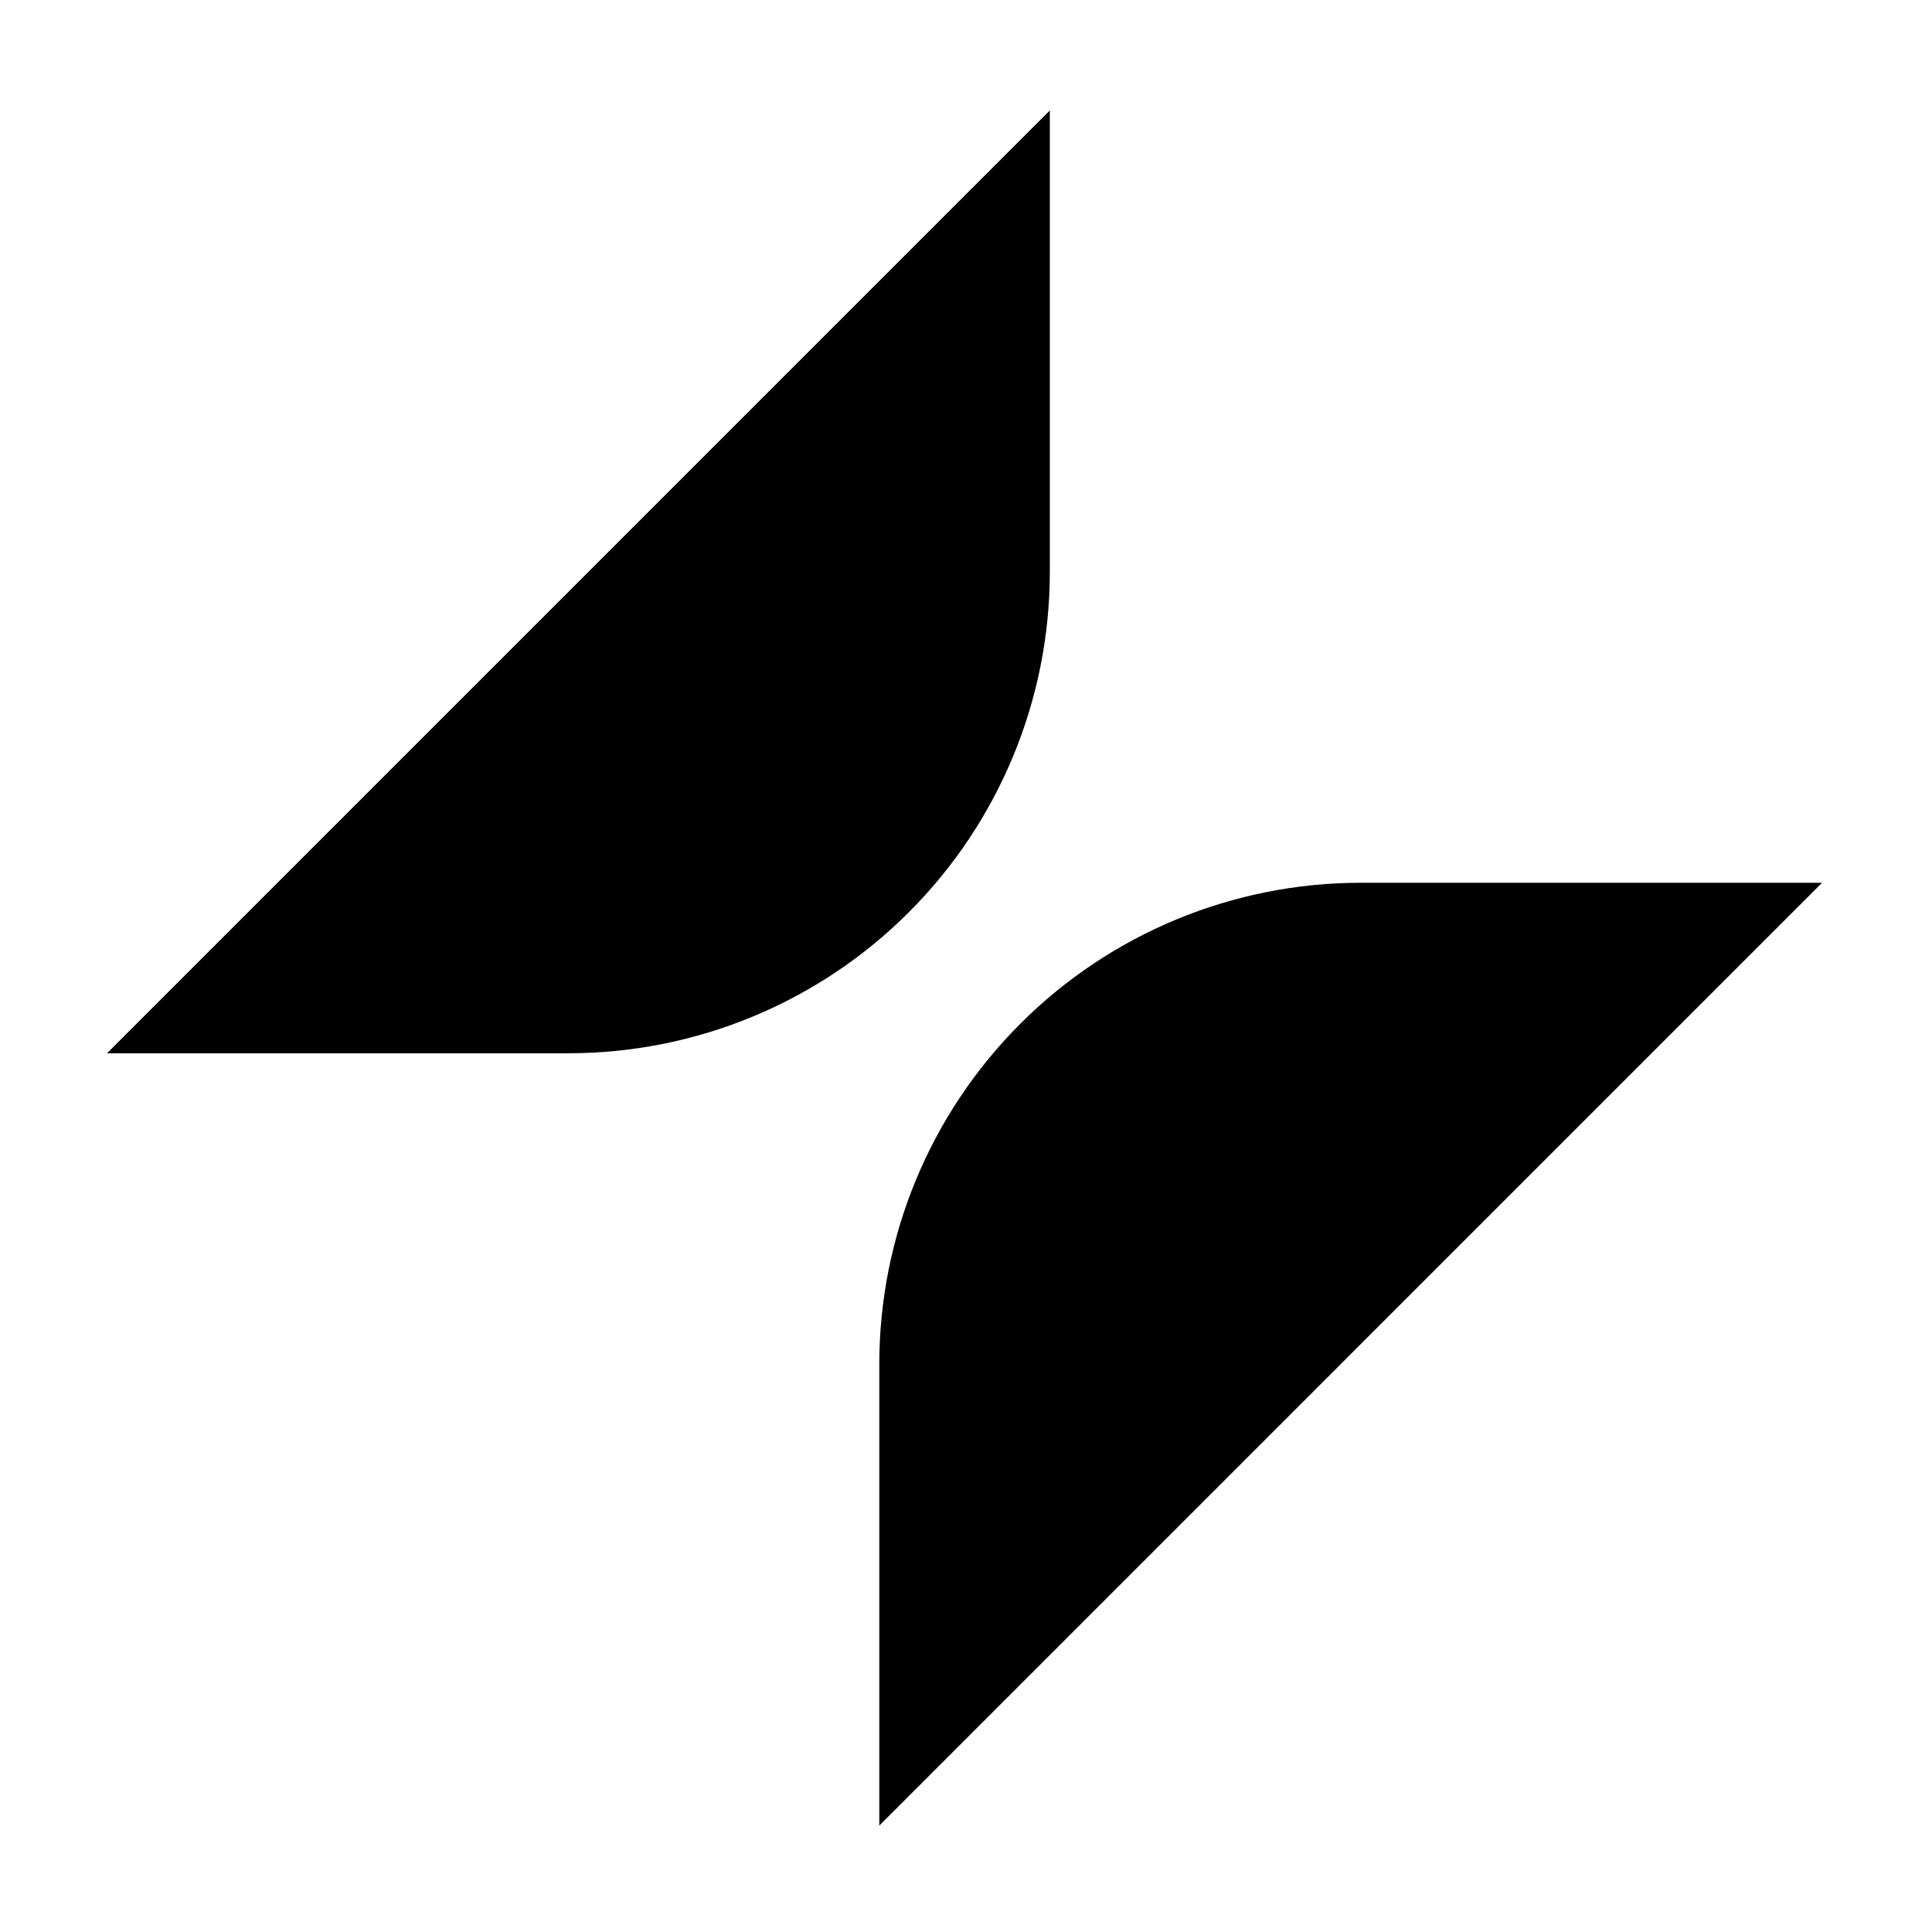
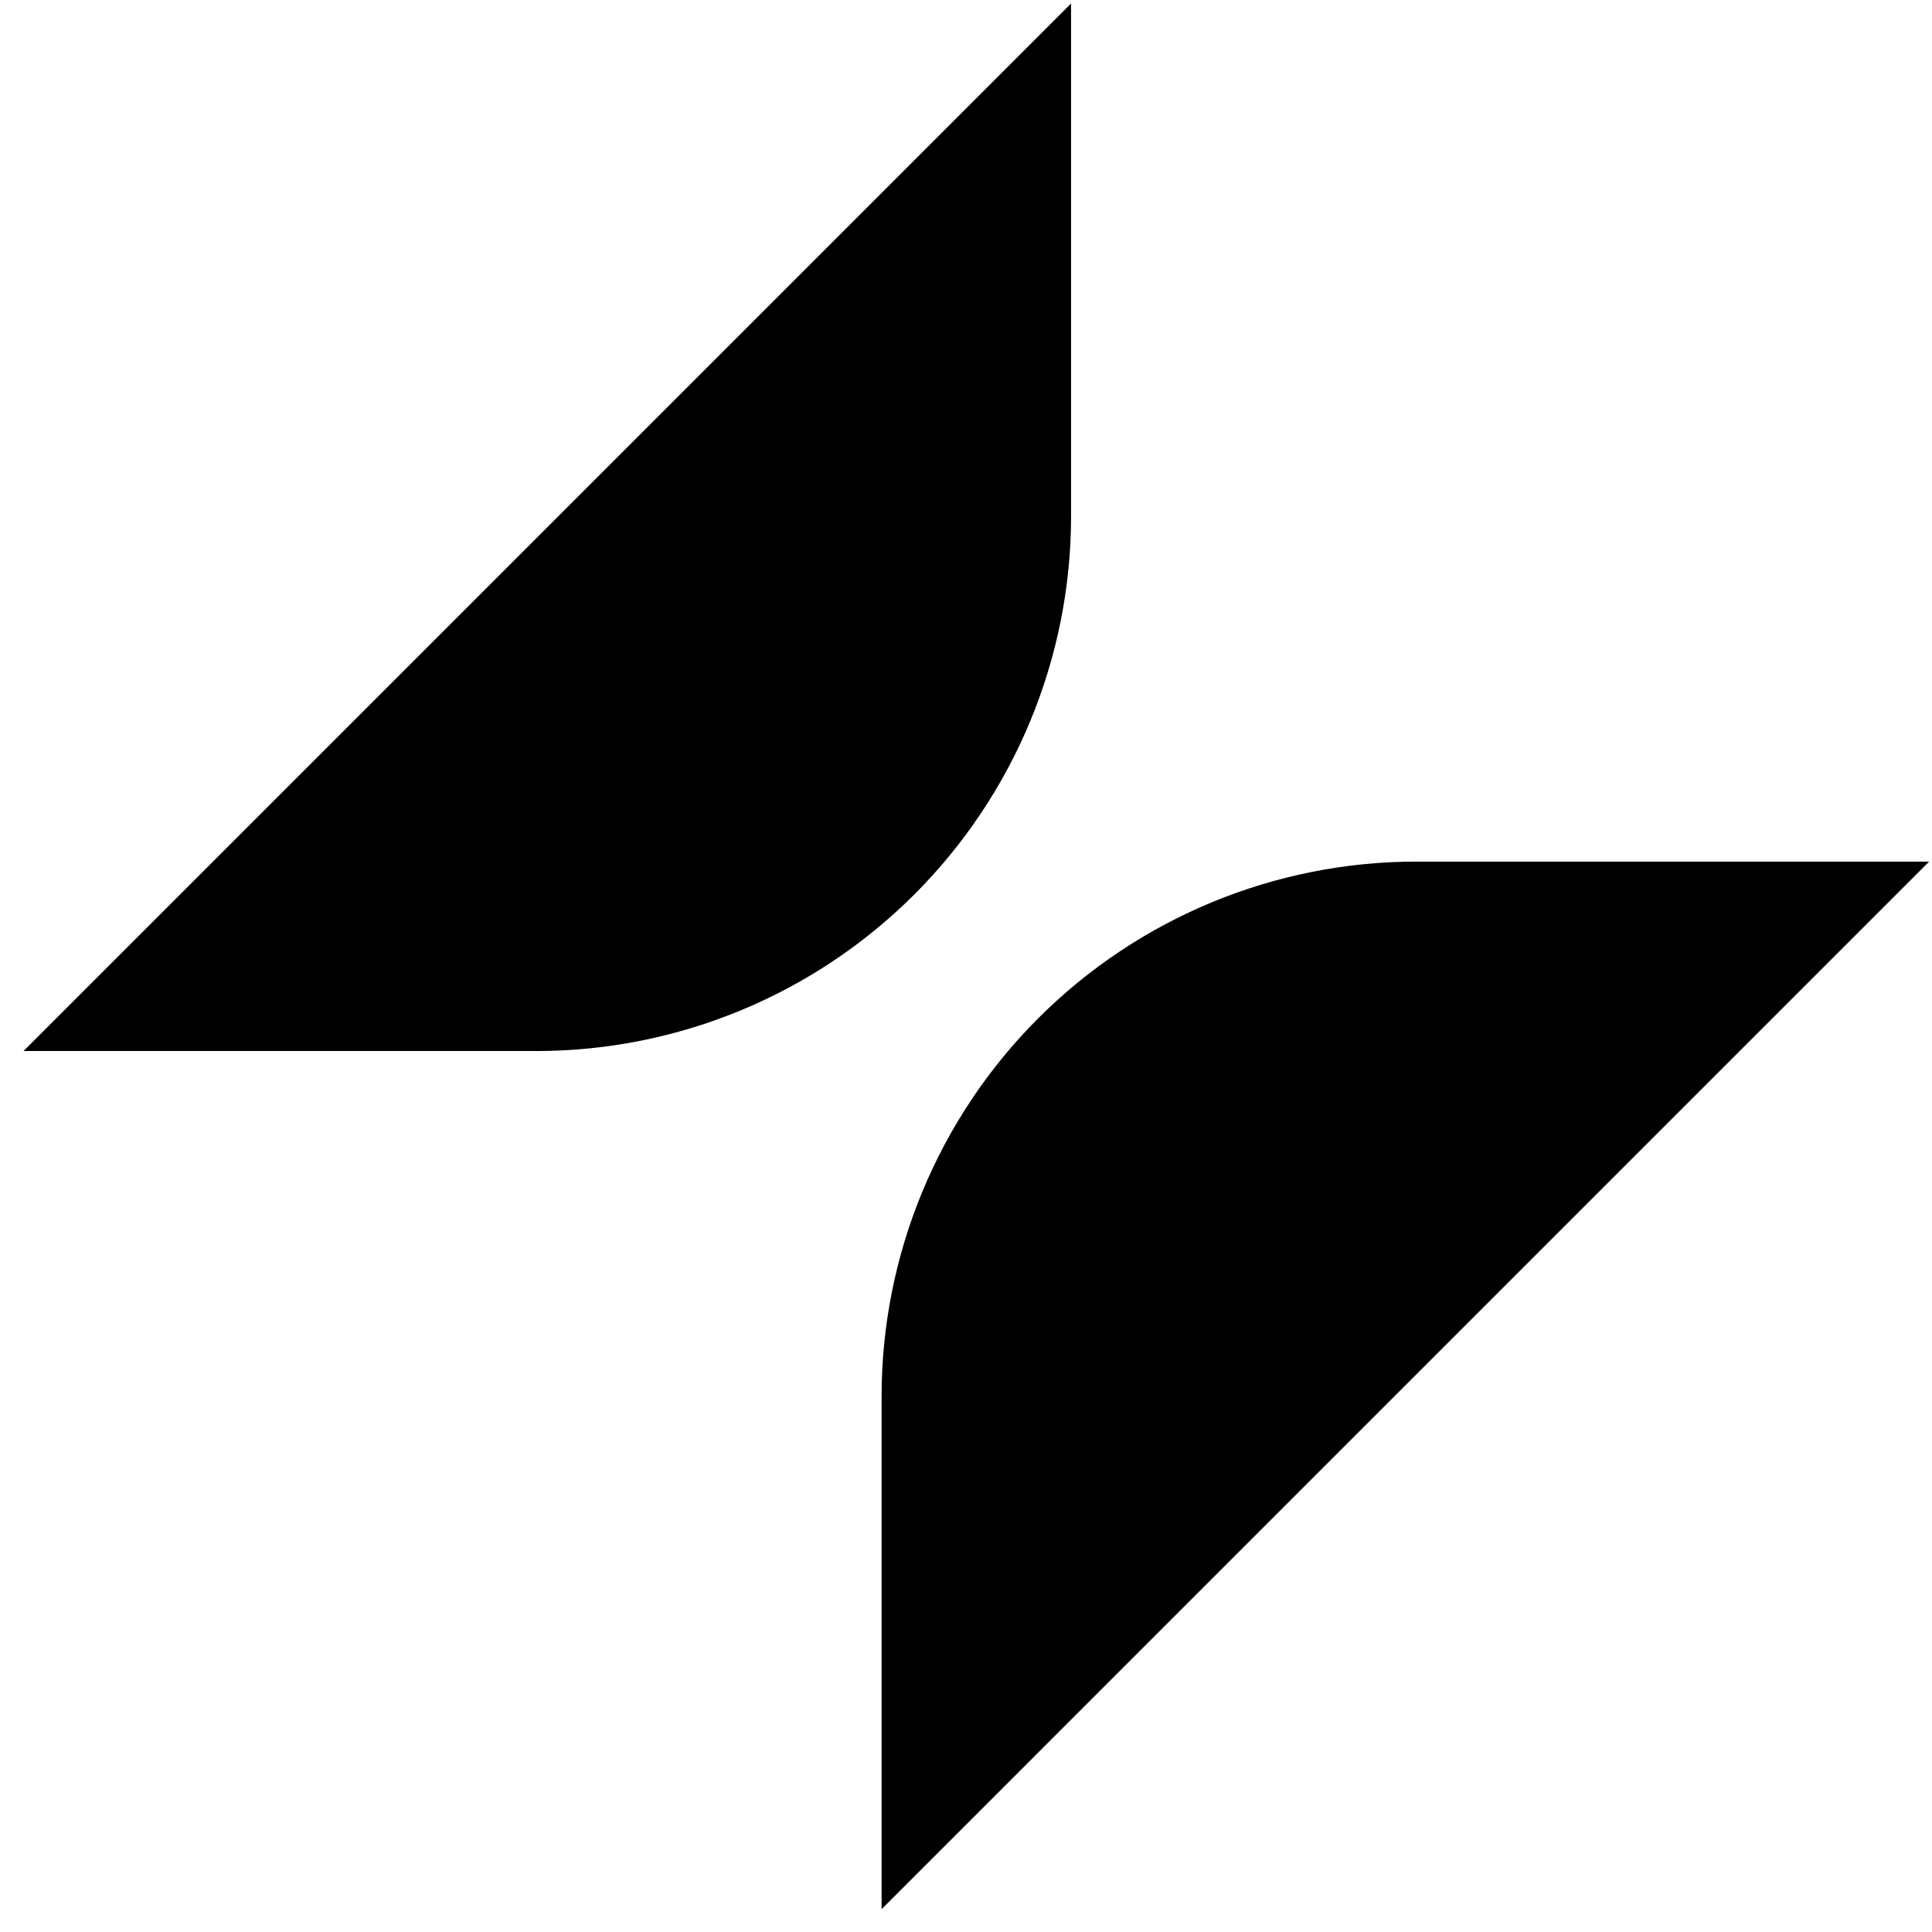
- <svg xmlns="http://www.w3.org/2000/svg" width="90" height="90" viewBox="0 0 90 90" fill="none">
-   <path fill-rule="evenodd" clip-rule="evenodd" d="M4.986 49.065L48.905 5.146V26.641C48.905 32.588 46.542 38.292 42.337 42.497C38.132 46.703 32.428 49.065 26.481 49.065H4.986Z" fill="black" />
-   <path fill-rule="evenodd" clip-rule="evenodd" d="M84.879 41.123L40.961 85.042V63.547C40.961 57.6 43.323 51.896 47.529 47.691C51.734 43.486 57.437 41.123 63.385 41.123H84.879Z" fill="black" />
+ <svg xmlns="http://www.w3.org/2000/svg" width="81" height="81" viewBox="0 0 81 81" fill="none">
+   <path fill-rule="evenodd" clip-rule="evenodd" d="M44.905 0.146L0.986 44.065H22.481C28.428 44.065 34.132 41.703 38.337 37.497C42.542 33.292 44.905 27.588 44.905 21.641V0.146ZM36.961 80.042L80.879 36.123H59.385C53.437 36.123 47.734 38.486 43.529 42.691C39.323 46.896 36.961 52.6 36.961 58.547V80.042Z" fill="black" />
</svg>
